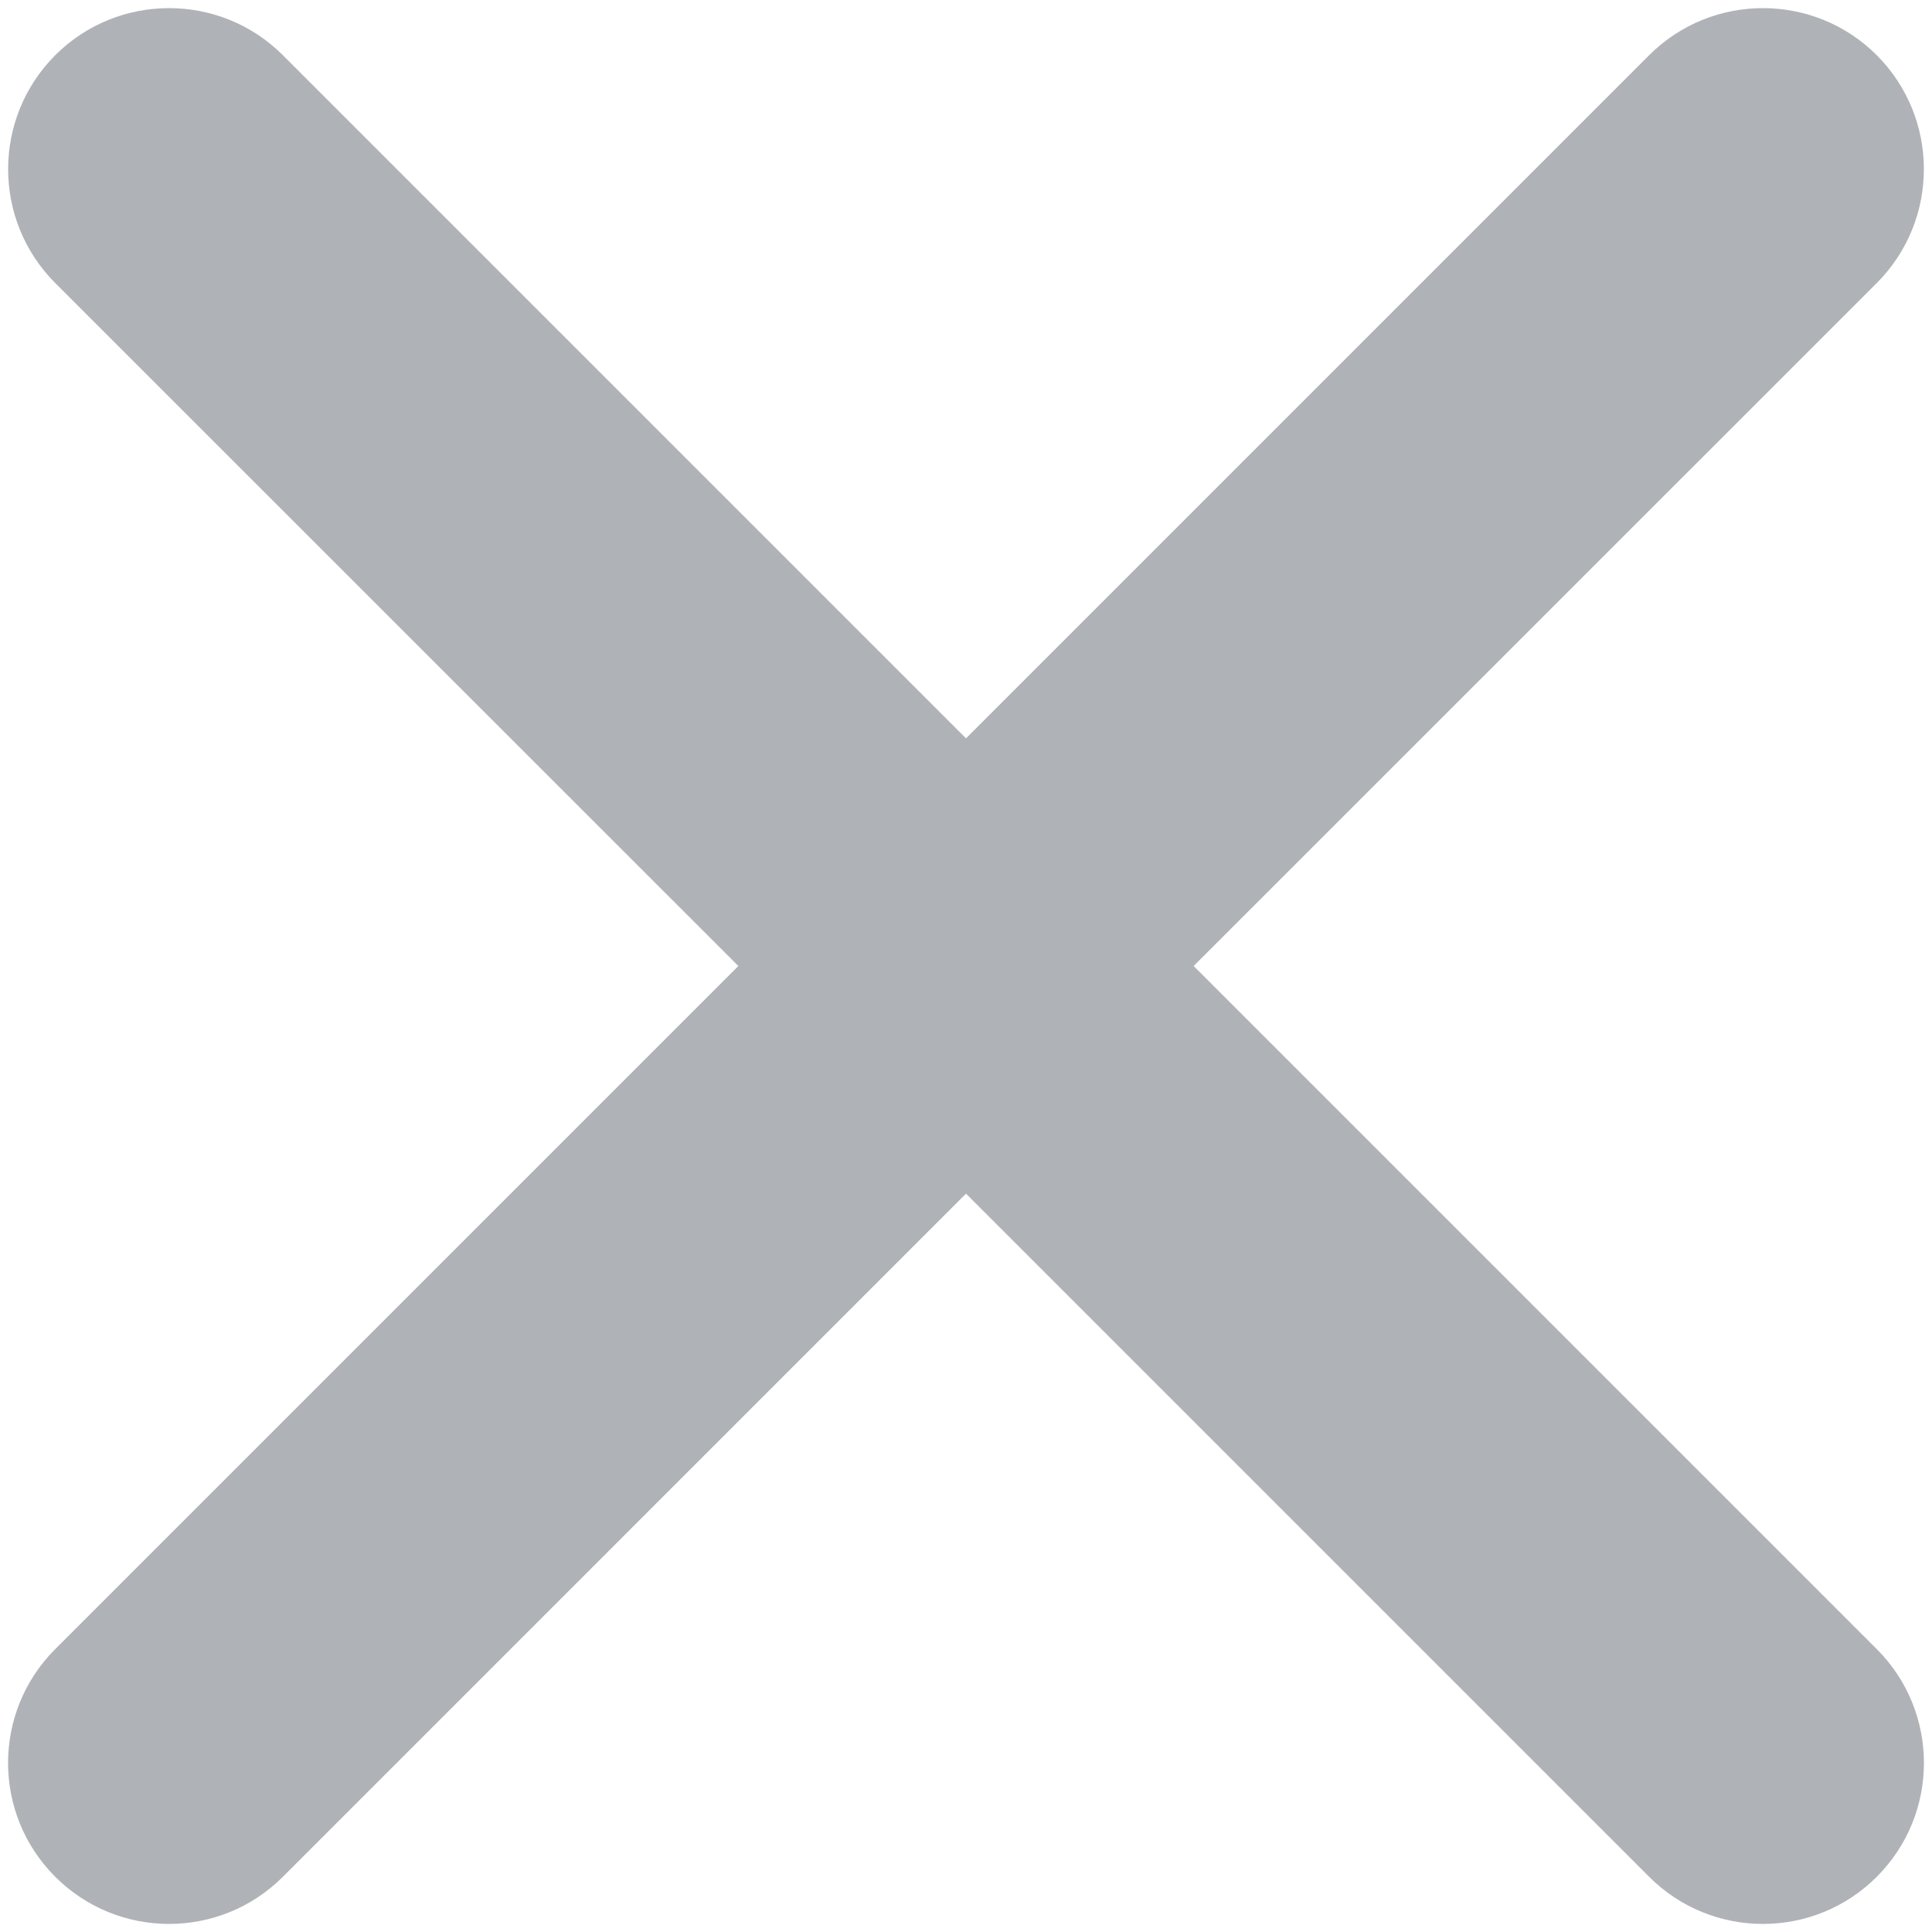
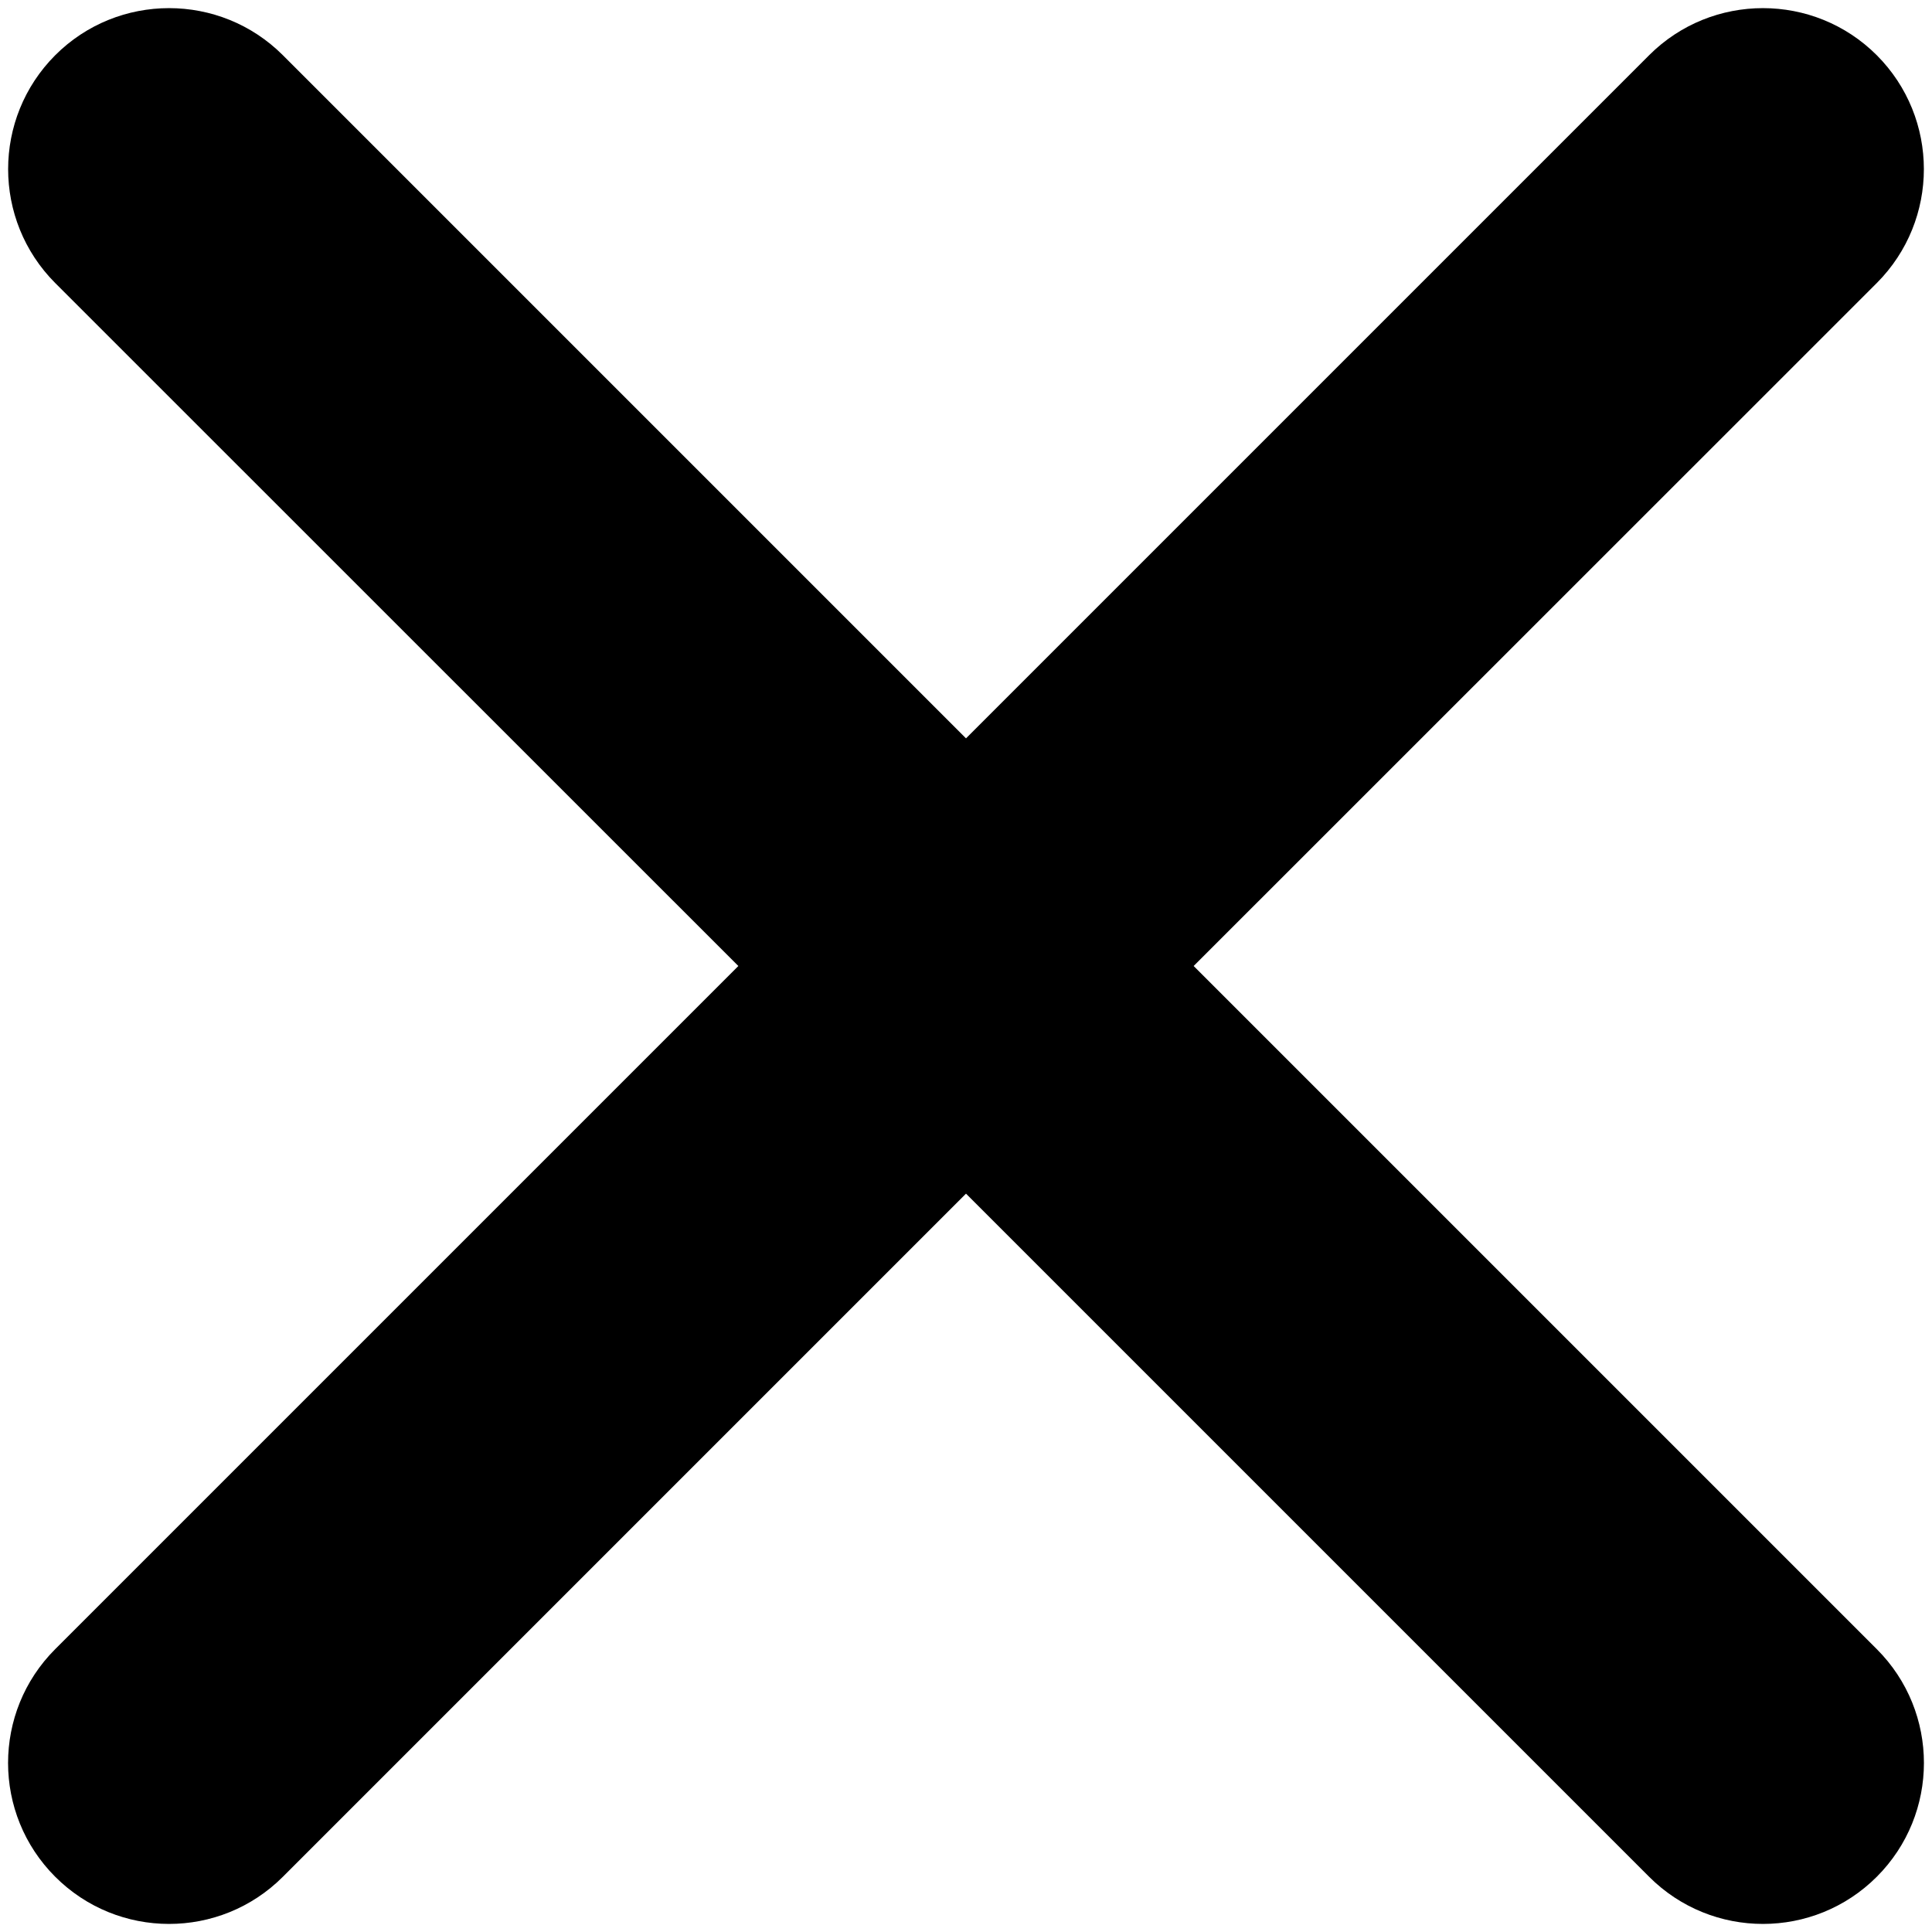
- <svg xmlns="http://www.w3.org/2000/svg" width="12" height="12" viewBox="0 0 12 12" fill="none">
-   <path fill-rule="evenodd" clip-rule="evenodd" d="M11.657 10.243L7.414 6L11.657 1.758C12.047 1.367 12.047 0.734 11.657 0.343C11.267 -0.047 10.633 -0.047 10.243 0.343L6 4.586L1.757 0.343C1.367 -0.047 0.733 -0.047 0.343 0.343C-0.047 0.734 -0.047 1.367 0.343 1.758L4.586 6L0.343 10.243C-0.048 10.634 -0.047 11.267 0.343 11.657C0.733 12.047 1.366 12.048 1.757 11.657L6 7.414L10.243 11.657C10.634 12.048 11.267 12.047 11.657 11.657C12.047 11.267 12.048 10.634 11.657 10.243Z" fill="#AFB2B6" />
+ <svg xmlns="http://www.w3.org/2000/svg" width="12" height="12" viewBox="0 0 12 12" fill="current">
+   <path fill-rule="evenodd" clip-rule="evenodd" d="M11.657 10.243L7.414 6L11.657 1.758C12.047 1.367 12.047 0.734 11.657 0.343C11.267 -0.047 10.633 -0.047 10.243 0.343L6 4.586L1.757 0.343C1.367 -0.047 0.733 -0.047 0.343 0.343C-0.047 0.734 -0.047 1.367 0.343 1.758L4.586 6L0.343 10.243C-0.048 10.634 -0.047 11.267 0.343 11.657C0.733 12.047 1.366 12.048 1.757 11.657L6 7.414L10.243 11.657C10.634 12.048 11.267 12.047 11.657 11.657C12.047 11.267 12.048 10.634 11.657 10.243Z" fill="current" />
</svg>
